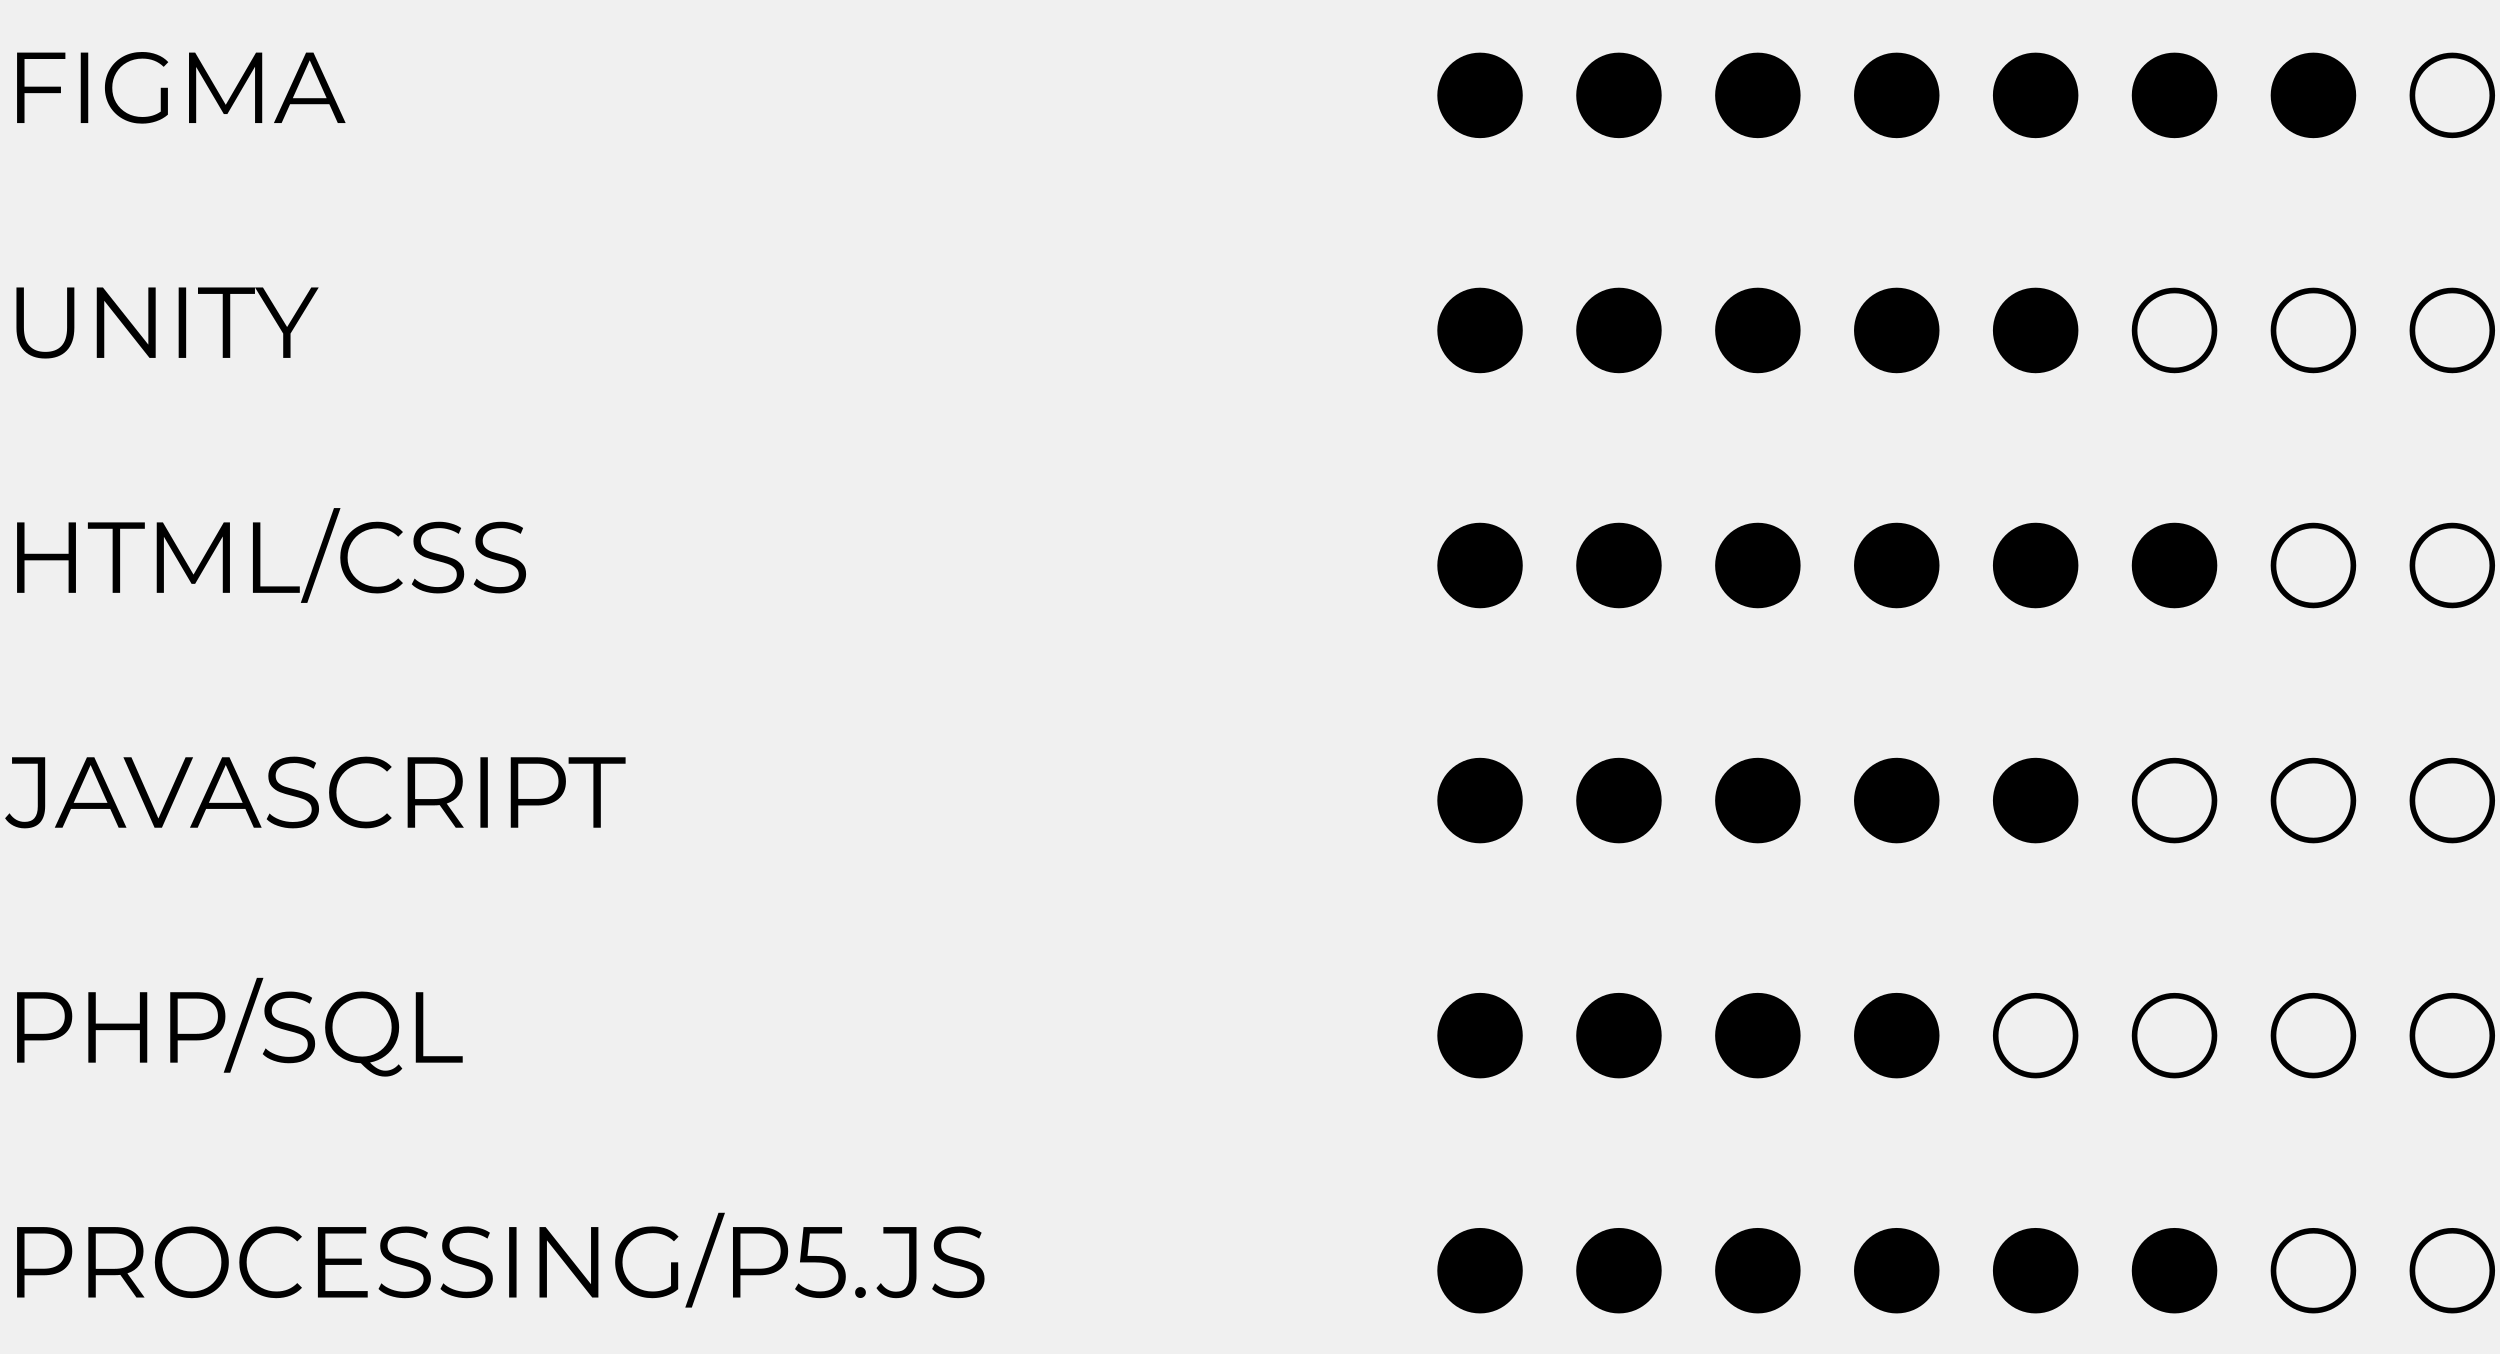
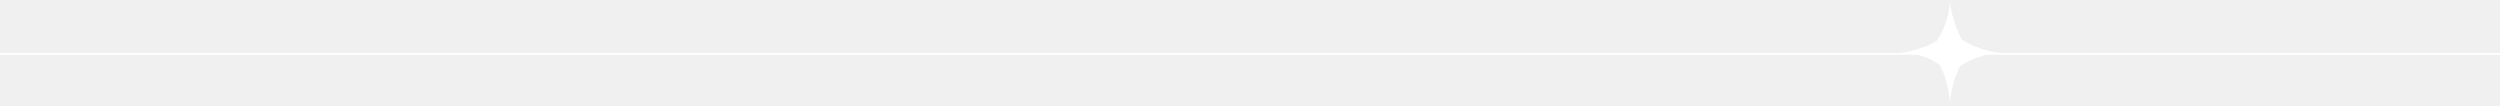
- <svg xmlns="http://www.w3.org/2000/svg" width="447" height="242" viewBox="0 0 447 242" fill="none">
-   <circle cx="264.633" cy="17.057" r="7.642" fill="black" />
-   <circle cx="289.469" cy="17.057" r="7.642" fill="black" />
-   <circle cx="314.304" cy="17.057" r="7.642" fill="black" />
-   <circle cx="339.139" cy="17.057" r="7.642" fill="black" />
-   <circle cx="363.974" cy="17.057" r="7.642" fill="black" />
-   <circle cx="388.809" cy="17.057" r="7.642" fill="black" />
-   <circle cx="413.644" cy="17.057" r="7.642" fill="black" />
-   <circle cx="438.479" cy="17.057" r="7.142" stroke="black" />
-   <circle cx="264.633" cy="101.114" r="7.642" fill="black" />
-   <circle cx="289.469" cy="101.114" r="7.642" fill="black" />
-   <circle cx="314.304" cy="101.114" r="7.642" fill="black" />
-   <circle cx="339.139" cy="101.114" r="7.642" fill="black" />
-   <circle cx="363.974" cy="101.114" r="7.642" fill="black" />
-   <circle cx="388.809" cy="101.114" r="7.642" fill="black" />
-   <circle cx="413.644" cy="101.114" r="7.142" stroke="black" />
-   <circle cx="438.479" cy="101.114" r="7.142" stroke="black" />
-   <circle cx="264.633" cy="185.171" r="7.642" fill="black" />
-   <circle cx="289.469" cy="185.171" r="7.642" fill="black" />
-   <circle cx="314.304" cy="185.171" r="7.642" fill="black" />
-   <circle cx="339.139" cy="185.171" r="7.642" fill="black" />
-   <circle cx="363.974" cy="185.171" r="7.142" stroke="black" />
-   <circle cx="388.809" cy="185.171" r="7.142" stroke="black" />
-   <circle cx="413.644" cy="185.171" r="7.142" stroke="black" />
-   <circle cx="438.479" cy="185.171" r="7.142" stroke="black" />
-   <circle cx="264.633" cy="59.086" r="7.642" fill="black" />
-   <circle cx="289.469" cy="59.086" r="7.642" fill="black" />
-   <circle cx="314.304" cy="59.086" r="7.642" fill="black" />
-   <circle cx="339.139" cy="59.086" r="7.642" fill="black" />
-   <circle cx="363.974" cy="59.086" r="7.642" fill="black" />
-   <circle cx="388.809" cy="59.086" r="7.142" stroke="black" />
-   <circle cx="413.644" cy="59.086" r="7.142" stroke="black" />
-   <circle cx="438.479" cy="59.086" r="7.142" stroke="black" />
-   <circle cx="264.633" cy="143.143" r="7.642" fill="black" />
-   <circle cx="289.469" cy="143.143" r="7.642" fill="black" />
-   <circle cx="314.304" cy="143.143" r="7.642" fill="black" />
-   <circle cx="339.139" cy="143.143" r="7.642" fill="black" />
-   <circle cx="363.974" cy="143.143" r="7.642" fill="black" />
-   <circle cx="388.809" cy="143.143" r="7.142" stroke="black" />
-   <circle cx="413.644" cy="143.143" r="7.142" stroke="black" />
-   <circle cx="438.479" cy="143.143" r="7.142" stroke="black" />
-   <circle cx="264.633" cy="227.2" r="7.642" fill="black" />
-   <circle cx="289.469" cy="227.2" r="7.642" fill="black" />
-   <circle cx="314.304" cy="227.2" r="7.642" fill="black" />
-   <circle cx="339.139" cy="227.2" r="7.642" fill="black" />
-   <circle cx="363.974" cy="227.2" r="7.642" fill="black" />
-   <circle cx="388.809" cy="227.2" r="7.642" fill="black" />
-   <circle cx="413.644" cy="227.2" r="7.142" stroke="black" />
-   <circle cx="438.479" cy="227.2" r="7.142" stroke="black" />
-   <path d="M4.384 10.552V15.502H10.9V16.654H4.384V22H3.052V9.4H11.692V10.552H4.384ZM14.443 9.4H15.775V22H14.443V9.4ZM28.748 15.7H30.026V20.506C29.438 21.022 28.742 21.418 27.938 21.694C27.134 21.97 26.288 22.108 25.4 22.108C24.14 22.108 23.006 21.832 21.998 21.28C20.99 20.728 20.198 19.966 19.622 18.994C19.046 18.01 18.758 16.912 18.758 15.7C18.758 14.488 19.046 13.396 19.622 12.424C20.198 11.44 20.99 10.672 21.998 10.12C23.006 9.568 24.146 9.292 25.418 9.292C26.378 9.292 27.26 9.448 28.064 9.76C28.868 10.06 29.546 10.51 30.098 11.11L29.27 11.956C28.274 10.972 27.008 10.48 25.472 10.48C24.452 10.48 23.528 10.708 22.7 11.164C21.884 11.608 21.242 12.232 20.774 13.036C20.306 13.828 20.072 14.716 20.072 15.7C20.072 16.684 20.306 17.572 20.774 18.364C21.242 19.156 21.884 19.78 22.7 20.236C23.516 20.692 24.434 20.92 25.454 20.92C26.75 20.92 27.848 20.596 28.748 19.948V15.7ZM46.882 9.4V22H45.604V11.92L40.654 20.398H40.024L35.074 11.974V22H33.796V9.4H34.894L40.366 18.742L45.784 9.4H46.882ZM58.889 18.634H51.87L50.358 22H48.971L54.731 9.4H56.045L61.806 22H60.401L58.889 18.634ZM58.404 17.554L55.38 10.786L52.355 17.554H58.404Z" fill="black" />
-   <path d="M13.582 93.4V106H12.268V100.186H4.384V106H3.052V93.4H4.384V99.016H12.268V93.4H13.582ZM20.143 94.552H15.715V93.4H25.903V94.552H21.475V106H20.143V94.552ZM41.117 93.4V106H39.839V95.92L34.889 104.398H34.258L29.308 95.974V106H28.03V93.4H29.128L34.6 102.742L40.019 93.4H41.117ZM45.222 93.4H46.554V104.848H53.61V106H45.222V93.4ZM59.717 90.844H60.887L54.947 107.8H53.777L59.717 90.844ZM67.428 106.108C66.18 106.108 65.052 105.832 64.044 105.28C63.048 104.728 62.262 103.966 61.686 102.994C61.122 102.01 60.84 100.912 60.84 99.7C60.84 98.488 61.122 97.396 61.686 96.424C62.262 95.44 63.054 94.672 64.062 94.12C65.07 93.568 66.198 93.292 67.446 93.292C68.382 93.292 69.246 93.448 70.038 93.76C70.83 94.072 71.502 94.528 72.054 95.128L71.208 95.974C70.224 94.978 68.982 94.48 67.482 94.48C66.486 94.48 65.58 94.708 64.764 95.164C63.948 95.62 63.306 96.244 62.838 97.036C62.382 97.828 62.154 98.716 62.154 99.7C62.154 100.684 62.382 101.572 62.838 102.364C63.306 103.156 63.948 103.78 64.764 104.236C65.58 104.692 66.486 104.92 67.482 104.92C68.994 104.92 70.236 104.416 71.208 103.408L72.054 104.254C71.502 104.854 70.824 105.316 70.02 105.64C69.228 105.952 68.364 106.108 67.428 106.108ZM78.297 106.108C77.362 106.108 76.462 105.958 75.597 105.658C74.746 105.358 74.085 104.962 73.618 104.47L74.139 103.444C74.596 103.9 75.201 104.272 75.957 104.56C76.713 104.836 77.493 104.974 78.297 104.974C79.425 104.974 80.272 104.77 80.835 104.362C81.4 103.942 81.681 103.402 81.681 102.742C81.681 102.238 81.525 101.836 81.213 101.536C80.913 101.236 80.541 101.008 80.097 100.852C79.653 100.684 79.035 100.504 78.243 100.312C77.296 100.072 76.54 99.844 75.975 99.628C75.412 99.4 74.925 99.058 74.517 98.602C74.121 98.146 73.924 97.528 73.924 96.748C73.924 96.112 74.091 95.536 74.427 95.02C74.763 94.492 75.279 94.072 75.975 93.76C76.671 93.448 77.535 93.292 78.567 93.292C79.287 93.292 79.99 93.394 80.674 93.598C81.37 93.79 81.969 94.06 82.474 94.408L82.023 95.47C81.496 95.122 80.931 94.864 80.332 94.696C79.731 94.516 79.144 94.426 78.567 94.426C77.463 94.426 76.629 94.642 76.066 95.074C75.513 95.494 75.237 96.04 75.237 96.712C75.237 97.216 75.388 97.624 75.688 97.936C75.999 98.236 76.383 98.47 76.84 98.638C77.308 98.794 77.931 98.968 78.712 99.16C79.635 99.388 80.379 99.616 80.944 99.844C81.519 100.06 82.005 100.396 82.401 100.852C82.797 101.296 82.996 101.902 82.996 102.67C82.996 103.306 82.822 103.888 82.474 104.416C82.138 104.932 81.615 105.346 80.907 105.658C80.2 105.958 79.329 106.108 78.297 106.108ZM89.372 106.108C88.436 106.108 87.536 105.958 86.672 105.658C85.82 105.358 85.16 104.962 84.692 104.47L85.214 103.444C85.67 103.9 86.276 104.272 87.032 104.56C87.788 104.836 88.568 104.974 89.372 104.974C90.5 104.974 91.346 104.77 91.91 104.362C92.474 103.942 92.756 103.402 92.756 102.742C92.756 102.238 92.6 101.836 92.288 101.536C91.988 101.236 91.616 101.008 91.172 100.852C90.728 100.684 90.11 100.504 89.318 100.312C88.37 100.072 87.614 99.844 87.05 99.628C86.486 99.4 86 99.058 85.592 98.602C85.196 98.146 84.998 97.528 84.998 96.748C84.998 96.112 85.166 95.536 85.502 95.02C85.838 94.492 86.354 94.072 87.05 93.76C87.746 93.448 88.61 93.292 89.642 93.292C90.362 93.292 91.064 93.394 91.748 93.598C92.444 93.79 93.044 94.06 93.548 94.408L93.098 95.47C92.57 95.122 92.006 94.864 91.406 94.696C90.806 94.516 90.218 94.426 89.642 94.426C88.538 94.426 87.704 94.642 87.14 95.074C86.588 95.494 86.312 96.04 86.312 96.712C86.312 97.216 86.462 97.624 86.762 97.936C87.074 98.236 87.458 98.47 87.914 98.638C88.382 98.794 89.006 98.968 89.786 99.16C90.71 99.388 91.454 99.616 92.018 99.844C92.594 100.06 93.08 100.396 93.476 100.852C93.872 101.296 94.07 101.902 94.07 102.67C94.07 103.306 93.896 103.888 93.548 104.416C93.212 104.932 92.69 105.346 91.982 105.658C91.274 105.958 90.404 106.108 89.372 106.108Z" fill="black" />
-   <path d="M7.768 177.4C9.376 177.4 10.636 177.784 11.548 178.552C12.46 179.32 12.916 180.376 12.916 181.72C12.916 183.064 12.46 184.12 11.548 184.888C10.636 185.644 9.376 186.022 7.768 186.022H4.384V190H3.052V177.4H7.768ZM7.732 184.852C8.98 184.852 9.934 184.582 10.594 184.042C11.254 183.49 11.584 182.716 11.584 181.72C11.584 180.7 11.254 179.92 10.594 179.38C9.934 178.828 8.98 178.552 7.732 178.552H4.384V184.852H7.732ZM26.326 177.4V190H25.012V184.186H17.128V190H15.796V177.4H17.128V183.016H25.012V177.4H26.326ZM35.155 177.4C36.763 177.4 38.023 177.784 38.935 178.552C39.847 179.32 40.303 180.376 40.303 181.72C40.303 183.064 39.847 184.12 38.935 184.888C38.023 185.644 36.763 186.022 35.155 186.022H31.771V190H30.439V177.4H35.155ZM35.119 184.852C36.367 184.852 37.321 184.582 37.981 184.042C38.641 183.49 38.971 182.716 38.971 181.72C38.971 180.7 38.641 179.92 37.981 179.38C37.321 178.828 36.367 178.552 35.119 178.552H31.771V184.852H35.119ZM45.935 174.844H47.105L41.165 191.8H39.995L45.935 174.844ZM51.649 190.108C50.713 190.108 49.813 189.958 48.949 189.658C48.097 189.358 47.437 188.962 46.969 188.47L47.491 187.444C47.947 187.9 48.553 188.272 49.309 188.56C50.065 188.836 50.845 188.974 51.649 188.974C52.777 188.974 53.623 188.77 54.187 188.362C54.751 187.942 55.033 187.402 55.033 186.742C55.033 186.238 54.877 185.836 54.565 185.536C54.265 185.236 53.893 185.008 53.449 184.852C53.005 184.684 52.387 184.504 51.595 184.312C50.647 184.072 49.891 183.844 49.327 183.628C48.763 183.4 48.277 183.058 47.869 182.602C47.473 182.146 47.275 181.528 47.275 180.748C47.275 180.112 47.443 179.536 47.779 179.02C48.115 178.492 48.631 178.072 49.327 177.76C50.023 177.448 50.887 177.292 51.919 177.292C52.639 177.292 53.341 177.394 54.025 177.598C54.721 177.79 55.321 178.06 55.825 178.408L55.375 179.47C54.847 179.122 54.283 178.864 53.683 178.696C53.083 178.516 52.495 178.426 51.919 178.426C50.815 178.426 49.981 178.642 49.417 179.074C48.865 179.494 48.589 180.04 48.589 180.712C48.589 181.216 48.739 181.624 49.039 181.936C49.351 182.236 49.735 182.47 50.191 182.638C50.659 182.794 51.283 182.968 52.063 183.16C52.987 183.388 53.731 183.616 54.295 183.844C54.871 184.06 55.357 184.396 55.753 184.852C56.149 185.296 56.347 185.902 56.347 186.67C56.347 187.306 56.173 187.888 55.825 188.416C55.489 188.932 54.967 189.346 54.259 189.658C53.551 189.958 52.681 190.108 51.649 190.108ZM71.939 191.062C71.555 191.53 71.099 191.884 70.571 192.124C70.055 192.376 69.491 192.502 68.879 192.502C68.135 192.502 67.427 192.316 66.755 191.944C66.095 191.584 65.351 190.972 64.523 190.108C63.311 190.072 62.219 189.772 61.247 189.208C60.275 188.644 59.513 187.882 58.961 186.922C58.409 185.962 58.133 184.888 58.133 183.7C58.133 182.488 58.415 181.396 58.979 180.424C59.555 179.452 60.347 178.69 61.355 178.138C62.375 177.574 63.509 177.292 64.757 177.292C66.005 177.292 67.127 177.568 68.123 178.12C69.131 178.672 69.923 179.44 70.499 180.424C71.075 181.396 71.363 182.488 71.363 183.7C71.363 184.756 71.141 185.728 70.697 186.616C70.265 187.492 69.653 188.224 68.861 188.812C68.081 189.4 67.181 189.79 66.161 189.982C67.085 190.954 67.997 191.44 68.897 191.44C69.833 191.44 70.631 191.056 71.291 190.288L71.939 191.062ZM59.447 183.7C59.447 184.684 59.675 185.572 60.131 186.364C60.599 187.156 61.235 187.78 62.039 188.236C62.855 188.692 63.761 188.92 64.757 188.92C65.753 188.92 66.653 188.692 67.457 188.236C68.261 187.78 68.891 187.156 69.347 186.364C69.803 185.572 70.031 184.684 70.031 183.7C70.031 182.716 69.803 181.828 69.347 181.036C68.891 180.244 68.261 179.62 67.457 179.164C66.653 178.708 65.753 178.48 64.757 178.48C63.761 178.48 62.855 178.708 62.039 179.164C61.235 179.62 60.599 180.244 60.131 181.036C59.675 181.828 59.447 182.716 59.447 183.7ZM74.349 177.4H75.681V188.848H82.737V190H74.349V177.4Z" fill="black" />
-   <path d="M8.128 64.108C6.496 64.108 5.224 63.64 4.312 62.704C3.4 61.768 2.944 60.406 2.944 58.618V51.4H4.276V58.564C4.276 60.028 4.606 61.12 5.266 61.84C5.926 62.56 6.88 62.92 8.128 62.92C9.388 62.92 10.348 62.56 11.008 61.84C11.668 61.12 11.998 60.028 11.998 58.564V51.4H13.294V58.618C13.294 60.406 12.838 61.768 11.926 62.704C11.026 63.64 9.76 64.108 8.128 64.108ZM27.838 51.4V64H26.74L18.64 53.776V64H17.308V51.4H18.406L26.524 61.624V51.4H27.838ZM31.95 51.4H33.282V64H31.95V51.4ZM39.83 52.552H35.402V51.4H45.59V52.552H41.162V64H39.83V52.552ZM51.95 59.644V64H50.636V59.644L45.596 51.4H47.018L51.338 58.474L55.658 51.4H56.99L51.95 59.644Z" fill="black" />
-   <path d="M4.402 148.108C3.682 148.108 3.016 147.952 2.404 147.64C1.792 147.328 1.294 146.884 0.91 146.308L1.702 145.408C2.398 146.44 3.304 146.956 4.42 146.956C5.98 146.956 6.76 146.032 6.76 144.184V136.552H2.152V135.4H8.074V144.13C8.074 145.45 7.762 146.446 7.138 147.118C6.526 147.778 5.614 148.108 4.402 148.108ZM19.708 144.634H12.688L11.176 148H9.79L15.55 135.4H16.864L22.624 148H21.22L19.708 144.634ZM19.222 143.554L16.198 136.786L13.174 143.554H19.222ZM34.534 135.4L28.954 148H27.64L22.06 135.4H23.5L28.324 146.344L33.184 135.4H34.534ZM43.878 144.634H36.858L35.346 148H33.96L39.72 135.4H41.034L46.794 148H45.39L43.878 144.634ZM43.392 143.554L40.368 136.786L37.344 143.554H43.392ZM52.352 148.108C51.416 148.108 50.516 147.958 49.652 147.658C48.8 147.358 48.14 146.962 47.672 146.47L48.194 145.444C48.65 145.9 49.256 146.272 50.012 146.56C50.768 146.836 51.548 146.974 52.352 146.974C53.48 146.974 54.326 146.77 54.89 146.362C55.454 145.942 55.736 145.402 55.736 144.742C55.736 144.238 55.58 143.836 55.268 143.536C54.968 143.236 54.596 143.008 54.152 142.852C53.708 142.684 53.09 142.504 52.298 142.312C51.35 142.072 50.594 141.844 50.03 141.628C49.466 141.4 48.98 141.058 48.572 140.602C48.176 140.146 47.978 139.528 47.978 138.748C47.978 138.112 48.146 137.536 48.482 137.02C48.818 136.492 49.334 136.072 50.03 135.76C50.726 135.448 51.59 135.292 52.622 135.292C53.342 135.292 54.044 135.394 54.728 135.598C55.424 135.79 56.024 136.06 56.528 136.408L56.078 137.47C55.55 137.122 54.986 136.864 54.386 136.696C53.786 136.516 53.198 136.426 52.622 136.426C51.518 136.426 50.684 136.642 50.12 137.074C49.568 137.494 49.292 138.04 49.292 138.712C49.292 139.216 49.442 139.624 49.742 139.936C50.054 140.236 50.438 140.47 50.894 140.638C51.362 140.794 51.986 140.968 52.766 141.16C53.69 141.388 54.434 141.616 54.998 141.844C55.574 142.06 56.06 142.396 56.456 142.852C56.852 143.296 57.05 143.902 57.05 144.67C57.05 145.306 56.876 145.888 56.528 146.416C56.192 146.932 55.67 147.346 54.962 147.658C54.254 147.958 53.384 148.108 52.352 148.108ZM65.424 148.108C64.176 148.108 63.048 147.832 62.04 147.28C61.044 146.728 60.258 145.966 59.682 144.994C59.118 144.01 58.836 142.912 58.836 141.7C58.836 140.488 59.118 139.396 59.682 138.424C60.258 137.44 61.05 136.672 62.058 136.12C63.066 135.568 64.194 135.292 65.442 135.292C66.378 135.292 67.242 135.448 68.034 135.76C68.826 136.072 69.498 136.528 70.05 137.128L69.204 137.974C68.22 136.978 66.978 136.48 65.478 136.48C64.482 136.48 63.576 136.708 62.76 137.164C61.944 137.62 61.302 138.244 60.834 139.036C60.378 139.828 60.15 140.716 60.15 141.7C60.15 142.684 60.378 143.572 60.834 144.364C61.302 145.156 61.944 145.78 62.76 146.236C63.576 146.692 64.482 146.92 65.478 146.92C66.99 146.92 68.232 146.416 69.204 145.408L70.05 146.254C69.498 146.854 68.82 147.316 68.016 147.64C67.224 147.952 66.36 148.108 65.424 148.108ZM81.494 148L78.614 143.95C78.29 143.986 77.954 144.004 77.606 144.004H74.222V148H72.89V135.4H77.606C79.214 135.4 80.474 135.784 81.386 136.552C82.298 137.32 82.754 138.376 82.754 139.72C82.754 140.704 82.502 141.538 81.998 142.222C81.506 142.894 80.798 143.38 79.874 143.68L82.952 148H81.494ZM77.57 142.87C78.818 142.87 79.772 142.594 80.432 142.042C81.092 141.49 81.422 140.716 81.422 139.72C81.422 138.7 81.092 137.92 80.432 137.38C79.772 136.828 78.818 136.552 77.57 136.552H74.222V142.87H77.57ZM85.898 135.4H87.23V148H85.898V135.4ZM96.045 135.4C97.653 135.4 98.913 135.784 99.825 136.552C100.737 137.32 101.193 138.376 101.193 139.72C101.193 141.064 100.737 142.12 99.825 142.888C98.913 143.644 97.653 144.022 96.045 144.022H92.661V148H91.329V135.4H96.045ZM96.009 142.852C97.257 142.852 98.211 142.582 98.871 142.042C99.531 141.49 99.861 140.716 99.861 139.72C99.861 138.7 99.531 137.92 98.871 137.38C98.211 136.828 97.257 136.552 96.009 136.552H92.661V142.852H96.009ZM106.1 136.552H101.672V135.4H111.86V136.552H107.432V148H106.1V136.552Z" fill="black" />
-   <path d="M7.768 219.4C9.376 219.4 10.636 219.784 11.548 220.552C12.46 221.32 12.916 222.376 12.916 223.72C12.916 225.064 12.46 226.12 11.548 226.888C10.636 227.644 9.376 228.022 7.768 228.022H4.384V232H3.052V219.4H7.768ZM7.732 226.852C8.98 226.852 9.934 226.582 10.594 226.042C11.254 225.49 11.584 224.716 11.584 223.72C11.584 222.7 11.254 221.92 10.594 221.38C9.934 220.828 8.98 220.552 7.732 220.552H4.384V226.852H7.732ZM24.4 232L21.52 227.95C21.196 227.986 20.86 228.004 20.512 228.004H17.128V232H15.796V219.4H20.512C22.12 219.4 23.38 219.784 24.292 220.552C25.204 221.32 25.66 222.376 25.66 223.72C25.66 224.704 25.408 225.538 24.904 226.222C24.412 226.894 23.704 227.38 22.78 227.68L25.858 232H24.4ZM20.476 226.87C21.724 226.87 22.678 226.594 23.338 226.042C23.998 225.49 24.328 224.716 24.328 223.72C24.328 222.7 23.998 221.92 23.338 221.38C22.678 220.828 21.724 220.552 20.476 220.552H17.128V226.87H20.476ZM34.312 232.108C33.064 232.108 31.93 231.832 30.91 231.28C29.902 230.716 29.11 229.948 28.534 228.976C27.97 228.004 27.688 226.912 27.688 225.7C27.688 224.488 27.97 223.396 28.534 222.424C29.11 221.452 29.902 220.69 30.91 220.138C31.93 219.574 33.064 219.292 34.312 219.292C35.56 219.292 36.682 219.568 37.678 220.12C38.686 220.672 39.478 221.44 40.054 222.424C40.63 223.396 40.918 224.488 40.918 225.7C40.918 226.912 40.63 228.01 40.054 228.994C39.478 229.966 38.686 230.728 37.678 231.28C36.682 231.832 35.56 232.108 34.312 232.108ZM34.312 230.92C35.308 230.92 36.208 230.698 37.012 230.254C37.816 229.798 38.446 229.174 38.902 228.382C39.358 227.578 39.586 226.684 39.586 225.7C39.586 224.716 39.358 223.828 38.902 223.036C38.446 222.232 37.816 221.608 37.012 221.164C36.208 220.708 35.308 220.48 34.312 220.48C33.316 220.48 32.41 220.708 31.594 221.164C30.79 221.608 30.154 222.232 29.686 223.036C29.23 223.828 29.002 224.716 29.002 225.7C29.002 226.684 29.23 227.578 29.686 228.382C30.154 229.174 30.79 229.798 31.594 230.254C32.41 230.698 33.316 230.92 34.312 230.92ZM49.376 232.108C48.128 232.108 47 231.832 45.992 231.28C44.996 230.728 44.21 229.966 43.634 228.994C43.07 228.01 42.788 226.912 42.788 225.7C42.788 224.488 43.07 223.396 43.634 222.424C44.21 221.44 45.002 220.672 46.01 220.12C47.018 219.568 48.146 219.292 49.394 219.292C50.33 219.292 51.194 219.448 51.986 219.76C52.778 220.072 53.45 220.528 54.002 221.128L53.156 221.974C52.172 220.978 50.93 220.48 49.43 220.48C48.434 220.48 47.528 220.708 46.712 221.164C45.896 221.62 45.254 222.244 44.786 223.036C44.33 223.828 44.102 224.716 44.102 225.7C44.102 226.684 44.33 227.572 44.786 228.364C45.254 229.156 45.896 229.78 46.712 230.236C47.528 230.692 48.434 230.92 49.43 230.92C50.942 230.92 52.184 230.416 53.156 229.408L54.002 230.254C53.45 230.854 52.772 231.316 51.968 231.64C51.176 231.952 50.312 232.108 49.376 232.108ZM65.751 230.848V232H56.841V219.4H65.481V220.552H58.173V225.034H64.689V226.168H58.173V230.848H65.751ZM72.356 232.108C71.42 232.108 70.52 231.958 69.656 231.658C68.804 231.358 68.144 230.962 67.676 230.47L68.198 229.444C68.654 229.9 69.26 230.272 70.016 230.56C70.772 230.836 71.552 230.974 72.356 230.974C73.484 230.974 74.33 230.77 74.894 230.362C75.458 229.942 75.74 229.402 75.74 228.742C75.74 228.238 75.584 227.836 75.272 227.536C74.972 227.236 74.6 227.008 74.156 226.852C73.712 226.684 73.094 226.504 72.302 226.312C71.354 226.072 70.598 225.844 70.034 225.628C69.47 225.4 68.984 225.058 68.576 224.602C68.18 224.146 67.982 223.528 67.982 222.748C67.982 222.112 68.15 221.536 68.486 221.02C68.822 220.492 69.338 220.072 70.034 219.76C70.73 219.448 71.594 219.292 72.626 219.292C73.346 219.292 74.048 219.394 74.732 219.598C75.428 219.79 76.028 220.06 76.532 220.408L76.082 221.47C75.554 221.122 74.99 220.864 74.39 220.696C73.79 220.516 73.202 220.426 72.626 220.426C71.522 220.426 70.688 220.642 70.124 221.074C69.572 221.494 69.296 222.04 69.296 222.712C69.296 223.216 69.446 223.624 69.746 223.936C70.058 224.236 70.442 224.47 70.898 224.638C71.366 224.794 71.99 224.968 72.77 225.16C73.694 225.388 74.438 225.616 75.002 225.844C75.578 226.06 76.064 226.396 76.46 226.852C76.856 227.296 77.054 227.902 77.054 228.67C77.054 229.306 76.88 229.888 76.532 230.416C76.196 230.932 75.674 231.346 74.966 231.658C74.258 231.958 73.388 232.108 72.356 232.108ZM83.43 232.108C82.494 232.108 81.594 231.958 80.73 231.658C79.878 231.358 79.218 230.962 78.75 230.47L79.272 229.444C79.728 229.9 80.334 230.272 81.09 230.56C81.846 230.836 82.626 230.974 83.43 230.974C84.558 230.974 85.404 230.77 85.968 230.362C86.532 229.942 86.814 229.402 86.814 228.742C86.814 228.238 86.658 227.836 86.346 227.536C86.046 227.236 85.674 227.008 85.23 226.852C84.786 226.684 84.168 226.504 83.376 226.312C82.428 226.072 81.672 225.844 81.108 225.628C80.544 225.4 80.058 225.058 79.65 224.602C79.254 224.146 79.056 223.528 79.056 222.748C79.056 222.112 79.224 221.536 79.56 221.02C79.896 220.492 80.412 220.072 81.108 219.76C81.804 219.448 82.668 219.292 83.7 219.292C84.42 219.292 85.122 219.394 85.806 219.598C86.502 219.79 87.102 220.06 87.606 220.408L87.156 221.47C86.628 221.122 86.064 220.864 85.464 220.696C84.864 220.516 84.276 220.426 83.7 220.426C82.596 220.426 81.762 220.642 81.198 221.074C80.646 221.494 80.37 222.04 80.37 222.712C80.37 223.216 80.52 223.624 80.82 223.936C81.132 224.236 81.516 224.47 81.972 224.638C82.44 224.794 83.064 224.968 83.844 225.16C84.768 225.388 85.512 225.616 86.076 225.844C86.652 226.06 87.138 226.396 87.534 226.852C87.93 227.296 88.128 227.902 88.128 228.67C88.128 229.306 87.954 229.888 87.606 230.416C87.27 230.932 86.748 231.346 86.04 231.658C85.332 231.958 84.462 232.108 83.43 232.108ZM91.031 219.4H92.362V232H91.031V219.4ZM106.992 219.4V232H105.894L97.794 221.776V232H96.462V219.4H97.56L105.678 229.624V219.4H106.992ZM119.979 225.7H121.257V230.506C120.669 231.022 119.973 231.418 119.169 231.694C118.365 231.97 117.519 232.108 116.631 232.108C115.371 232.108 114.237 231.832 113.229 231.28C112.221 230.728 111.429 229.966 110.853 228.994C110.277 228.01 109.989 226.912 109.989 225.7C109.989 224.488 110.277 223.396 110.853 222.424C111.429 221.44 112.221 220.672 113.229 220.12C114.237 219.568 115.377 219.292 116.649 219.292C117.609 219.292 118.491 219.448 119.295 219.76C120.099 220.06 120.777 220.51 121.329 221.11L120.501 221.956C119.505 220.972 118.239 220.48 116.703 220.48C115.683 220.48 114.759 220.708 113.931 221.164C113.115 221.608 112.473 222.232 112.005 223.036C111.537 223.828 111.303 224.716 111.303 225.7C111.303 226.684 111.537 227.572 112.005 228.364C112.473 229.156 113.115 229.78 113.931 230.236C114.747 230.692 115.665 230.92 116.685 230.92C117.981 230.92 119.079 230.596 119.979 229.948V225.7ZM128.465 216.844H129.635L123.695 233.8H122.525L128.465 216.844ZM135.772 219.4C137.38 219.4 138.64 219.784 139.552 220.552C140.464 221.32 140.92 222.376 140.92 223.72C140.92 225.064 140.464 226.12 139.552 226.888C138.64 227.644 137.38 228.022 135.772 228.022H132.388V232H131.056V219.4H135.772ZM135.736 226.852C136.984 226.852 137.938 226.582 138.598 226.042C139.258 225.49 139.588 224.716 139.588 223.72C139.588 222.7 139.258 221.92 138.598 221.38C137.938 220.828 136.984 220.552 135.736 220.552H132.388V226.852H135.736ZM145.996 224.566C147.82 224.566 149.146 224.896 149.974 225.556C150.814 226.204 151.234 227.116 151.234 228.292C151.234 229.024 151.06 229.678 150.712 230.254C150.376 230.83 149.866 231.286 149.182 231.622C148.498 231.946 147.658 232.108 146.662 232.108C145.762 232.108 144.904 231.964 144.088 231.676C143.284 231.376 142.636 230.98 142.144 230.488L142.774 229.462C143.194 229.894 143.746 230.248 144.43 230.524C145.114 230.788 145.852 230.92 146.644 230.92C147.688 230.92 148.492 230.686 149.056 230.218C149.632 229.75 149.92 229.126 149.92 228.346C149.92 227.482 149.596 226.828 148.948 226.384C148.312 225.94 147.232 225.718 145.708 225.718H143.026L143.674 219.4H150.568V220.552H144.808L144.376 224.566H145.996ZM153.851 232.09C153.587 232.09 153.359 231.994 153.167 231.802C152.987 231.61 152.897 231.376 152.897 231.1C152.897 230.824 152.987 230.596 153.167 230.416C153.359 230.224 153.587 230.128 153.851 230.128C154.115 230.128 154.343 230.224 154.535 230.416C154.727 230.596 154.823 230.824 154.823 231.1C154.823 231.376 154.727 231.61 154.535 231.802C154.343 231.994 154.115 232.09 153.851 232.09ZM160.197 232.108C159.477 232.108 158.811 231.952 158.199 231.64C157.587 231.328 157.089 230.884 156.705 230.308L157.497 229.408C158.193 230.44 159.099 230.956 160.215 230.956C161.775 230.956 162.555 230.032 162.555 228.184V220.552H157.947V219.4H163.869V228.13C163.869 229.45 163.557 230.446 162.933 231.118C162.321 231.778 161.409 232.108 160.197 232.108ZM171.339 232.108C170.403 232.108 169.503 231.958 168.639 231.658C167.787 231.358 167.127 230.962 166.659 230.47L167.181 229.444C167.637 229.9 168.243 230.272 168.999 230.56C169.755 230.836 170.535 230.974 171.339 230.974C172.467 230.974 173.313 230.77 173.877 230.362C174.441 229.942 174.723 229.402 174.723 228.742C174.723 228.238 174.567 227.836 174.255 227.536C173.955 227.236 173.583 227.008 173.139 226.852C172.695 226.684 172.077 226.504 171.285 226.312C170.337 226.072 169.581 225.844 169.017 225.628C168.453 225.4 167.967 225.058 167.559 224.602C167.163 224.146 166.965 223.528 166.965 222.748C166.965 222.112 167.133 221.536 167.469 221.02C167.805 220.492 168.321 220.072 169.017 219.76C169.713 219.448 170.577 219.292 171.609 219.292C172.329 219.292 173.031 219.394 173.715 219.598C174.411 219.79 175.011 220.06 175.515 220.408L175.064 221.47C174.537 221.122 173.973 220.864 173.373 220.696C172.773 220.516 172.185 220.426 171.609 220.426C170.505 220.426 169.671 220.642 169.107 221.074C168.555 221.494 168.279 222.04 168.279 222.712C168.279 223.216 168.429 223.624 168.729 223.936C169.041 224.236 169.425 224.47 169.881 224.638C170.349 224.794 170.973 224.968 171.753 225.16C172.677 225.388 173.421 225.616 173.985 225.844C174.561 226.06 175.047 226.396 175.443 226.852C175.839 227.296 176.037 227.902 176.037 228.67C176.037 229.306 175.863 229.888 175.515 230.416C175.179 230.932 174.657 231.346 173.949 231.658C173.241 231.958 172.371 232.108 171.339 232.108Z" fill="black" />
+ <svg xmlns="http://www.w3.org/2000/svg" width="684" height="29" viewBox="0 0 684 29" fill="none">
+   <path d="M548 14.487C547.121 14.46 541.369 14.62 536.309 18.082C533.646 23.141 533.487 28.015 533.513 28.973C533.567 28.121 533.38 22.875 530.717 17.815C525.897 14.087 519.826 14.46 519 14.487C519.959 14.513 525.631 13.821 529.892 11.158C533.354 6.098 533.513 0.879 533.487 0C533.433 0.826 534.152 6.098 536.815 10.892C542.141 14.087 547.148 14.54 548 14.487Z" fill="white" />
+   <line y1="14.75" x2="684" y2="14.75" stroke="white" stroke-width="0.5" />
</svg>
